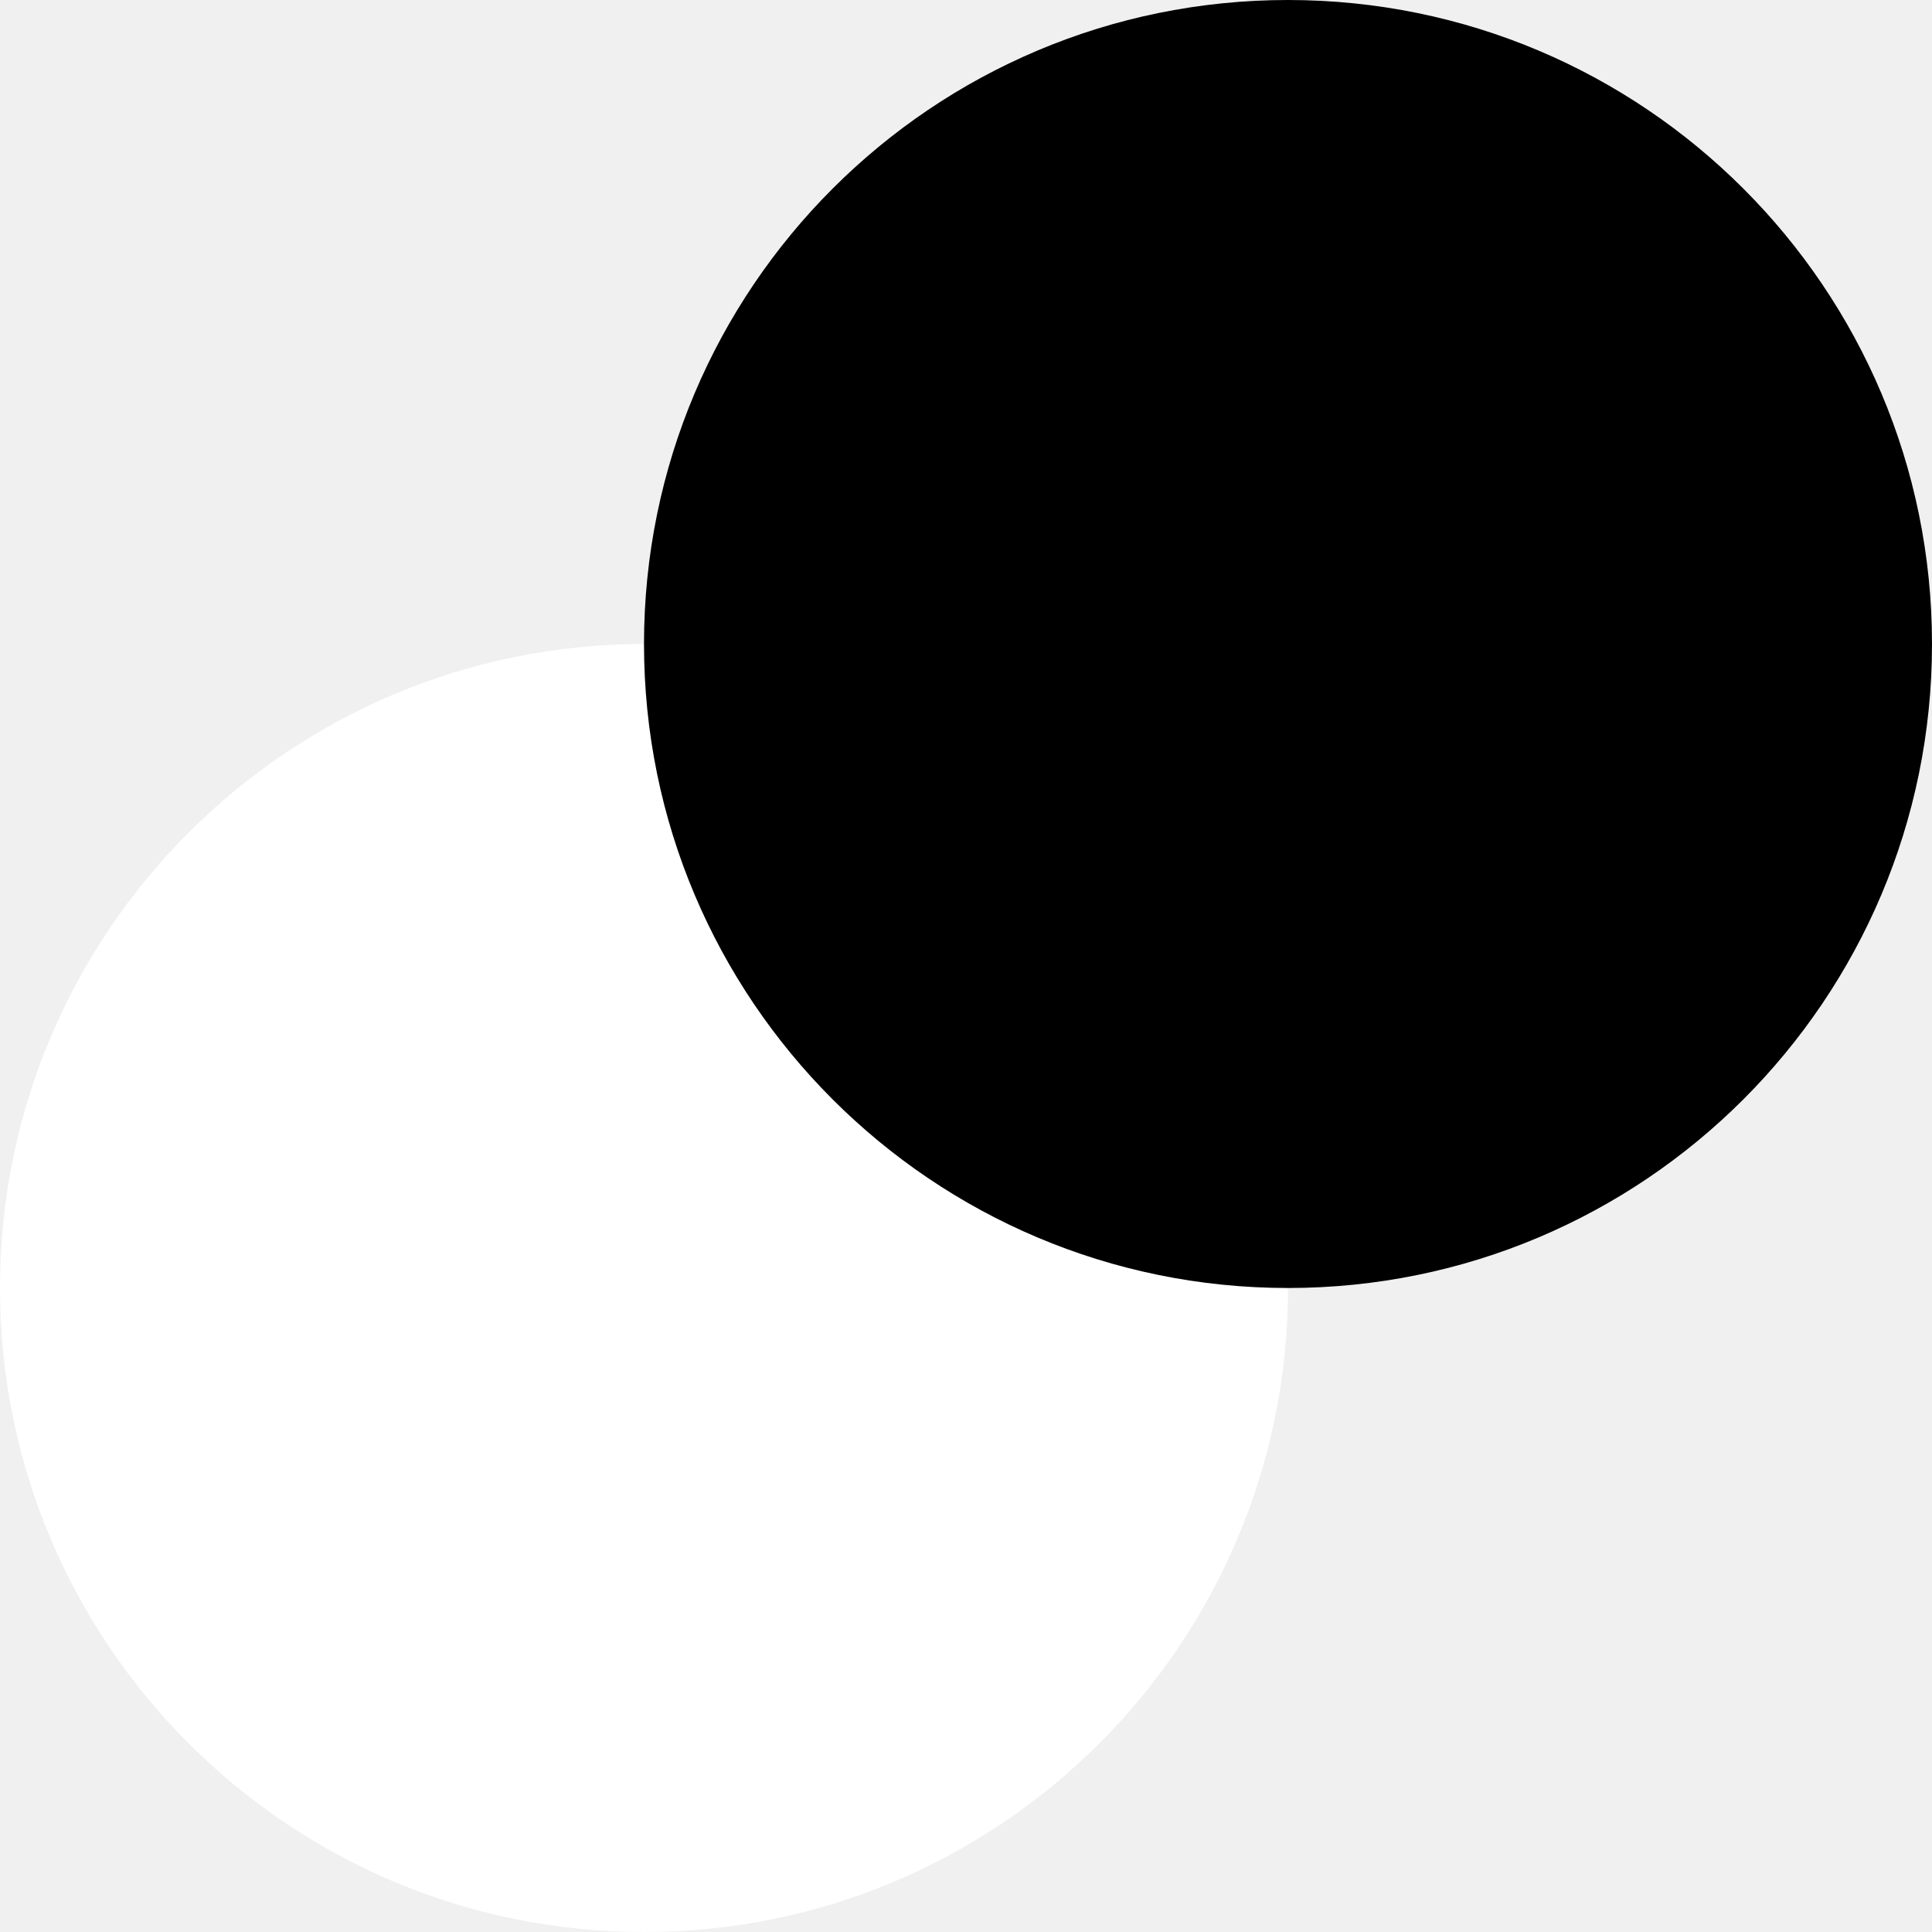
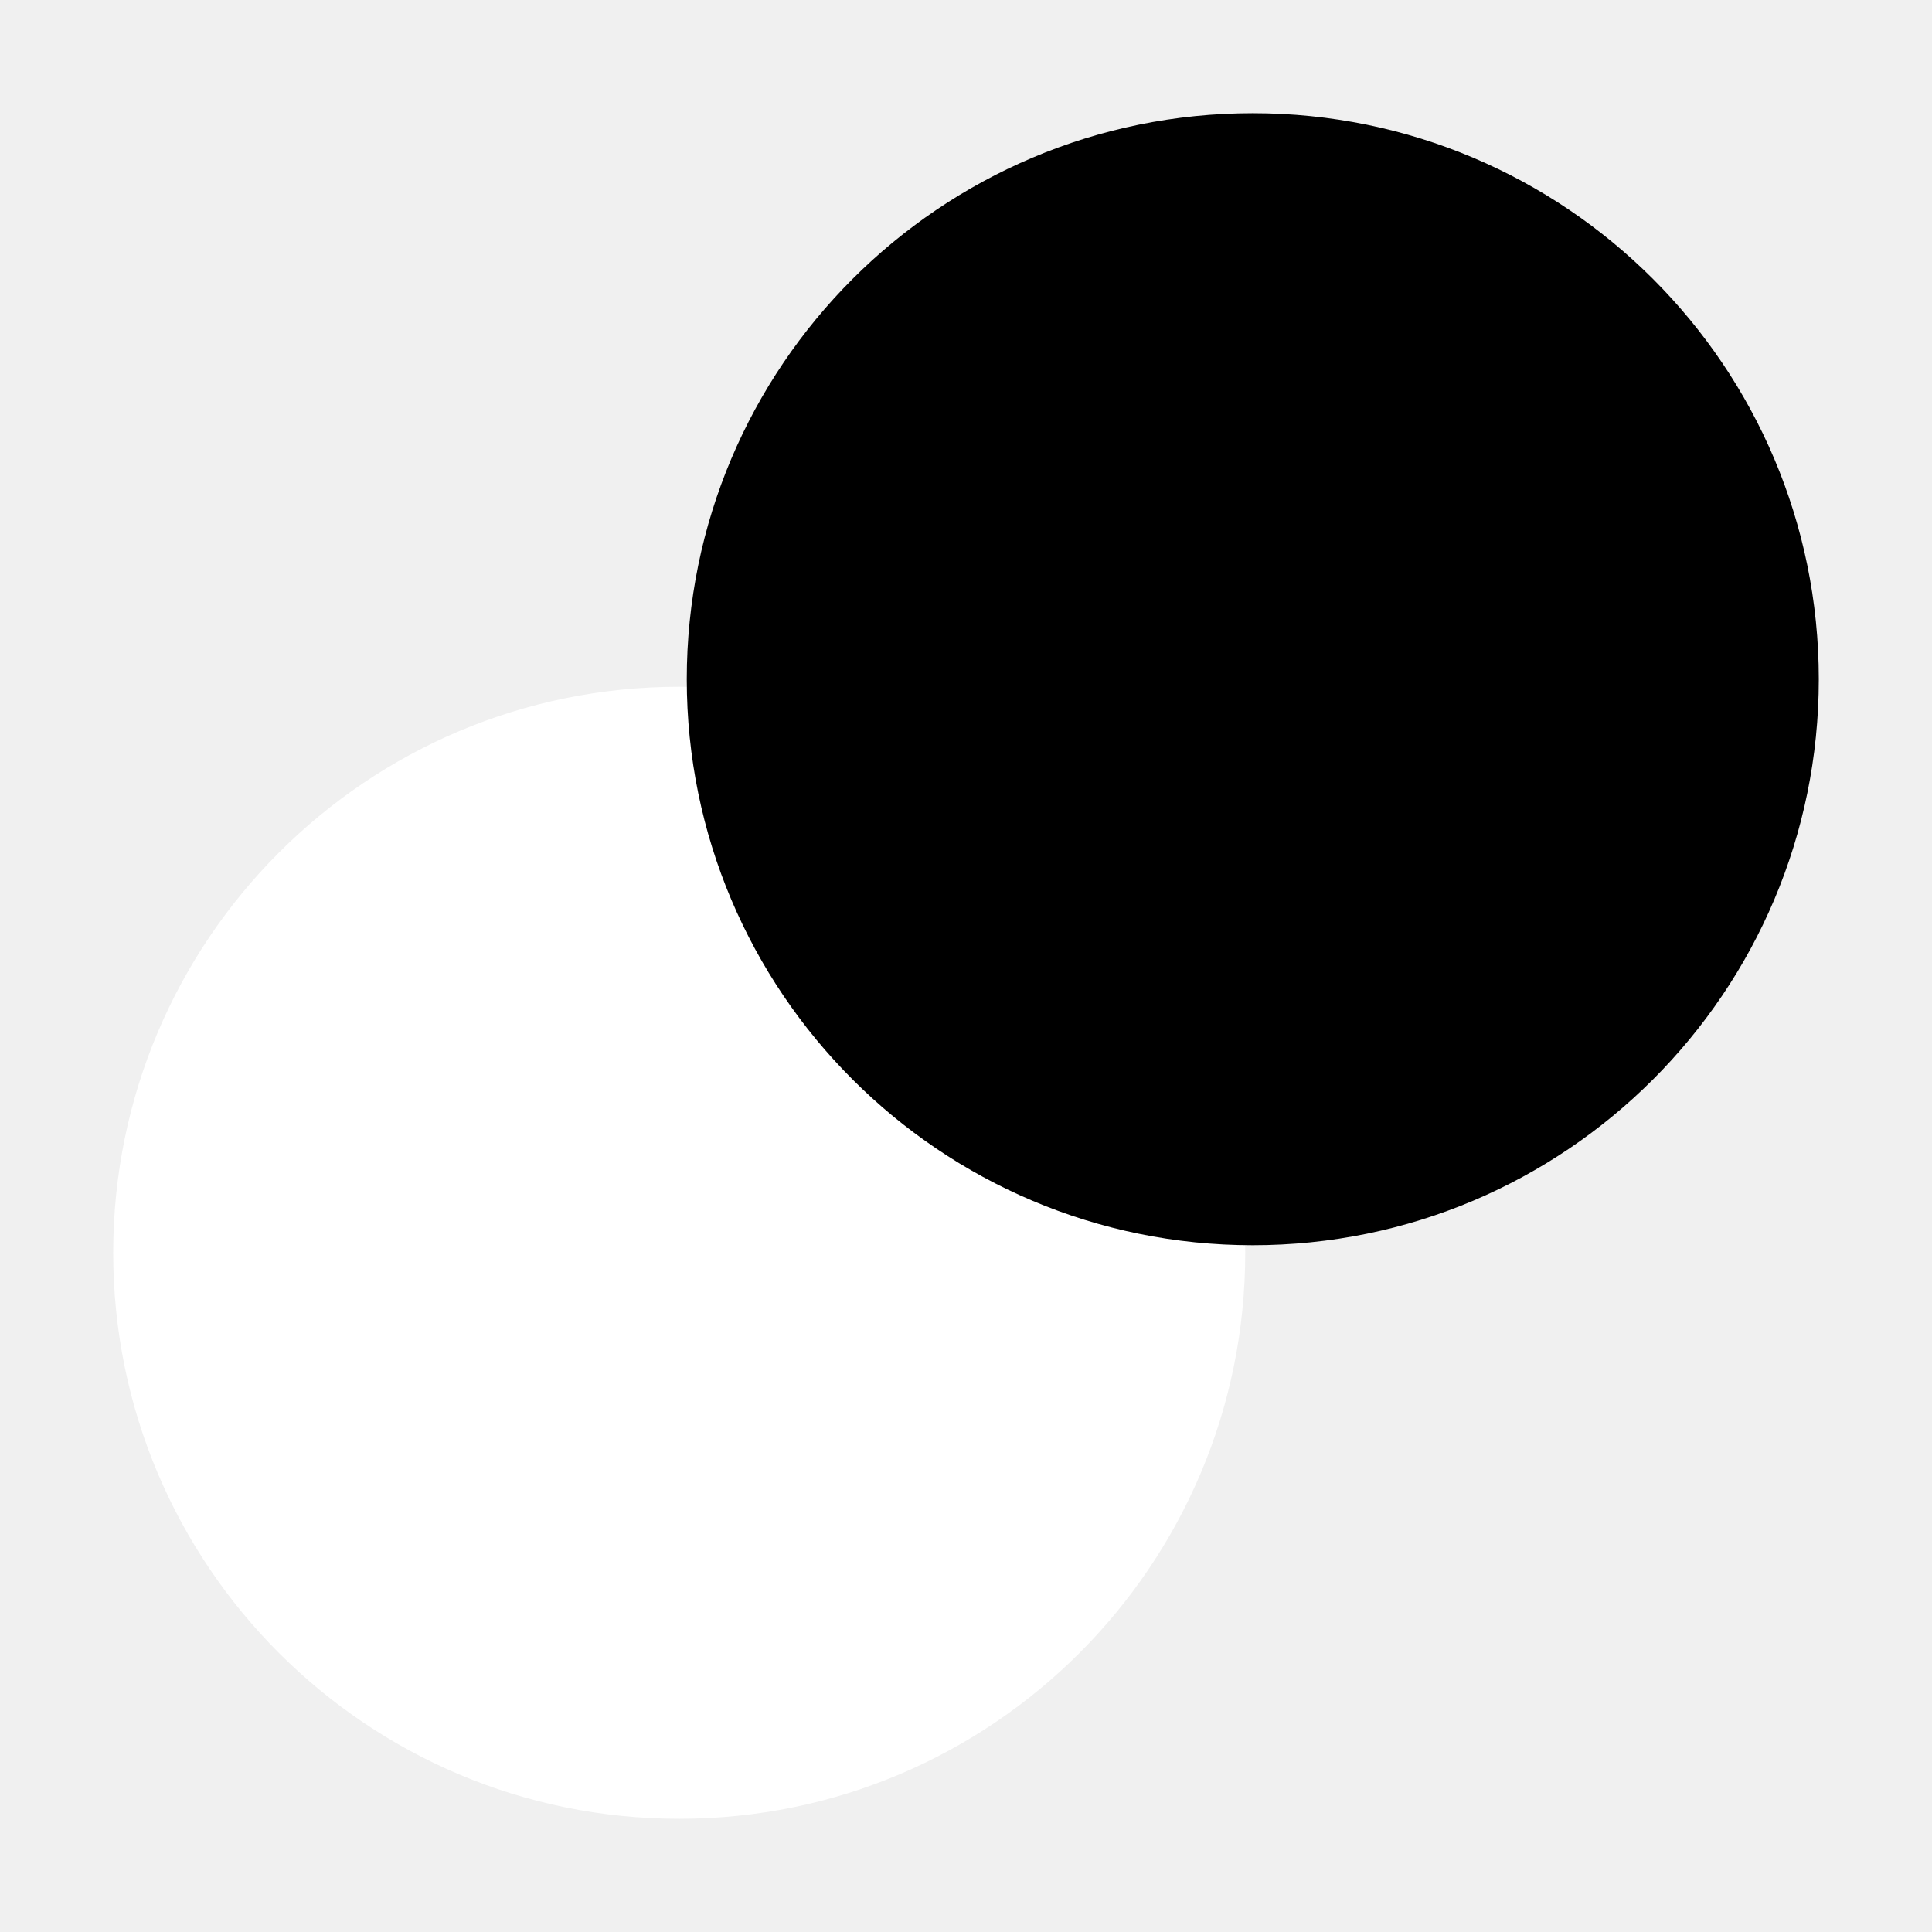
- <svg xmlns="http://www.w3.org/2000/svg" width="225" height="225" viewBox="0 0 225 225" fill="none">
-   <g clip-path="url(#clip0_2477_5)">
-     <circle cx="75" cy="150" r="75" fill="white" />
-     <circle cx="150" cy="75" r="75" fill="black" />
-   </g>
-   <defs>
-     <clipPath id="clip0_2477_5">
-       <rect width="225" height="225" fill="white" />
-     </clipPath>
-   </defs>
+ <svg xmlns="http://www.w3.org/2000/svg" width="512" height="512" viewBox="0 0 512 512" fill="none">
+   <rect width="512" height="512" fill="transparent" />
+   <circle cx="180" cy="332" r="150" fill="white" />
+   <circle cx="332" cy="180" r="150" fill="black" />
</svg>
